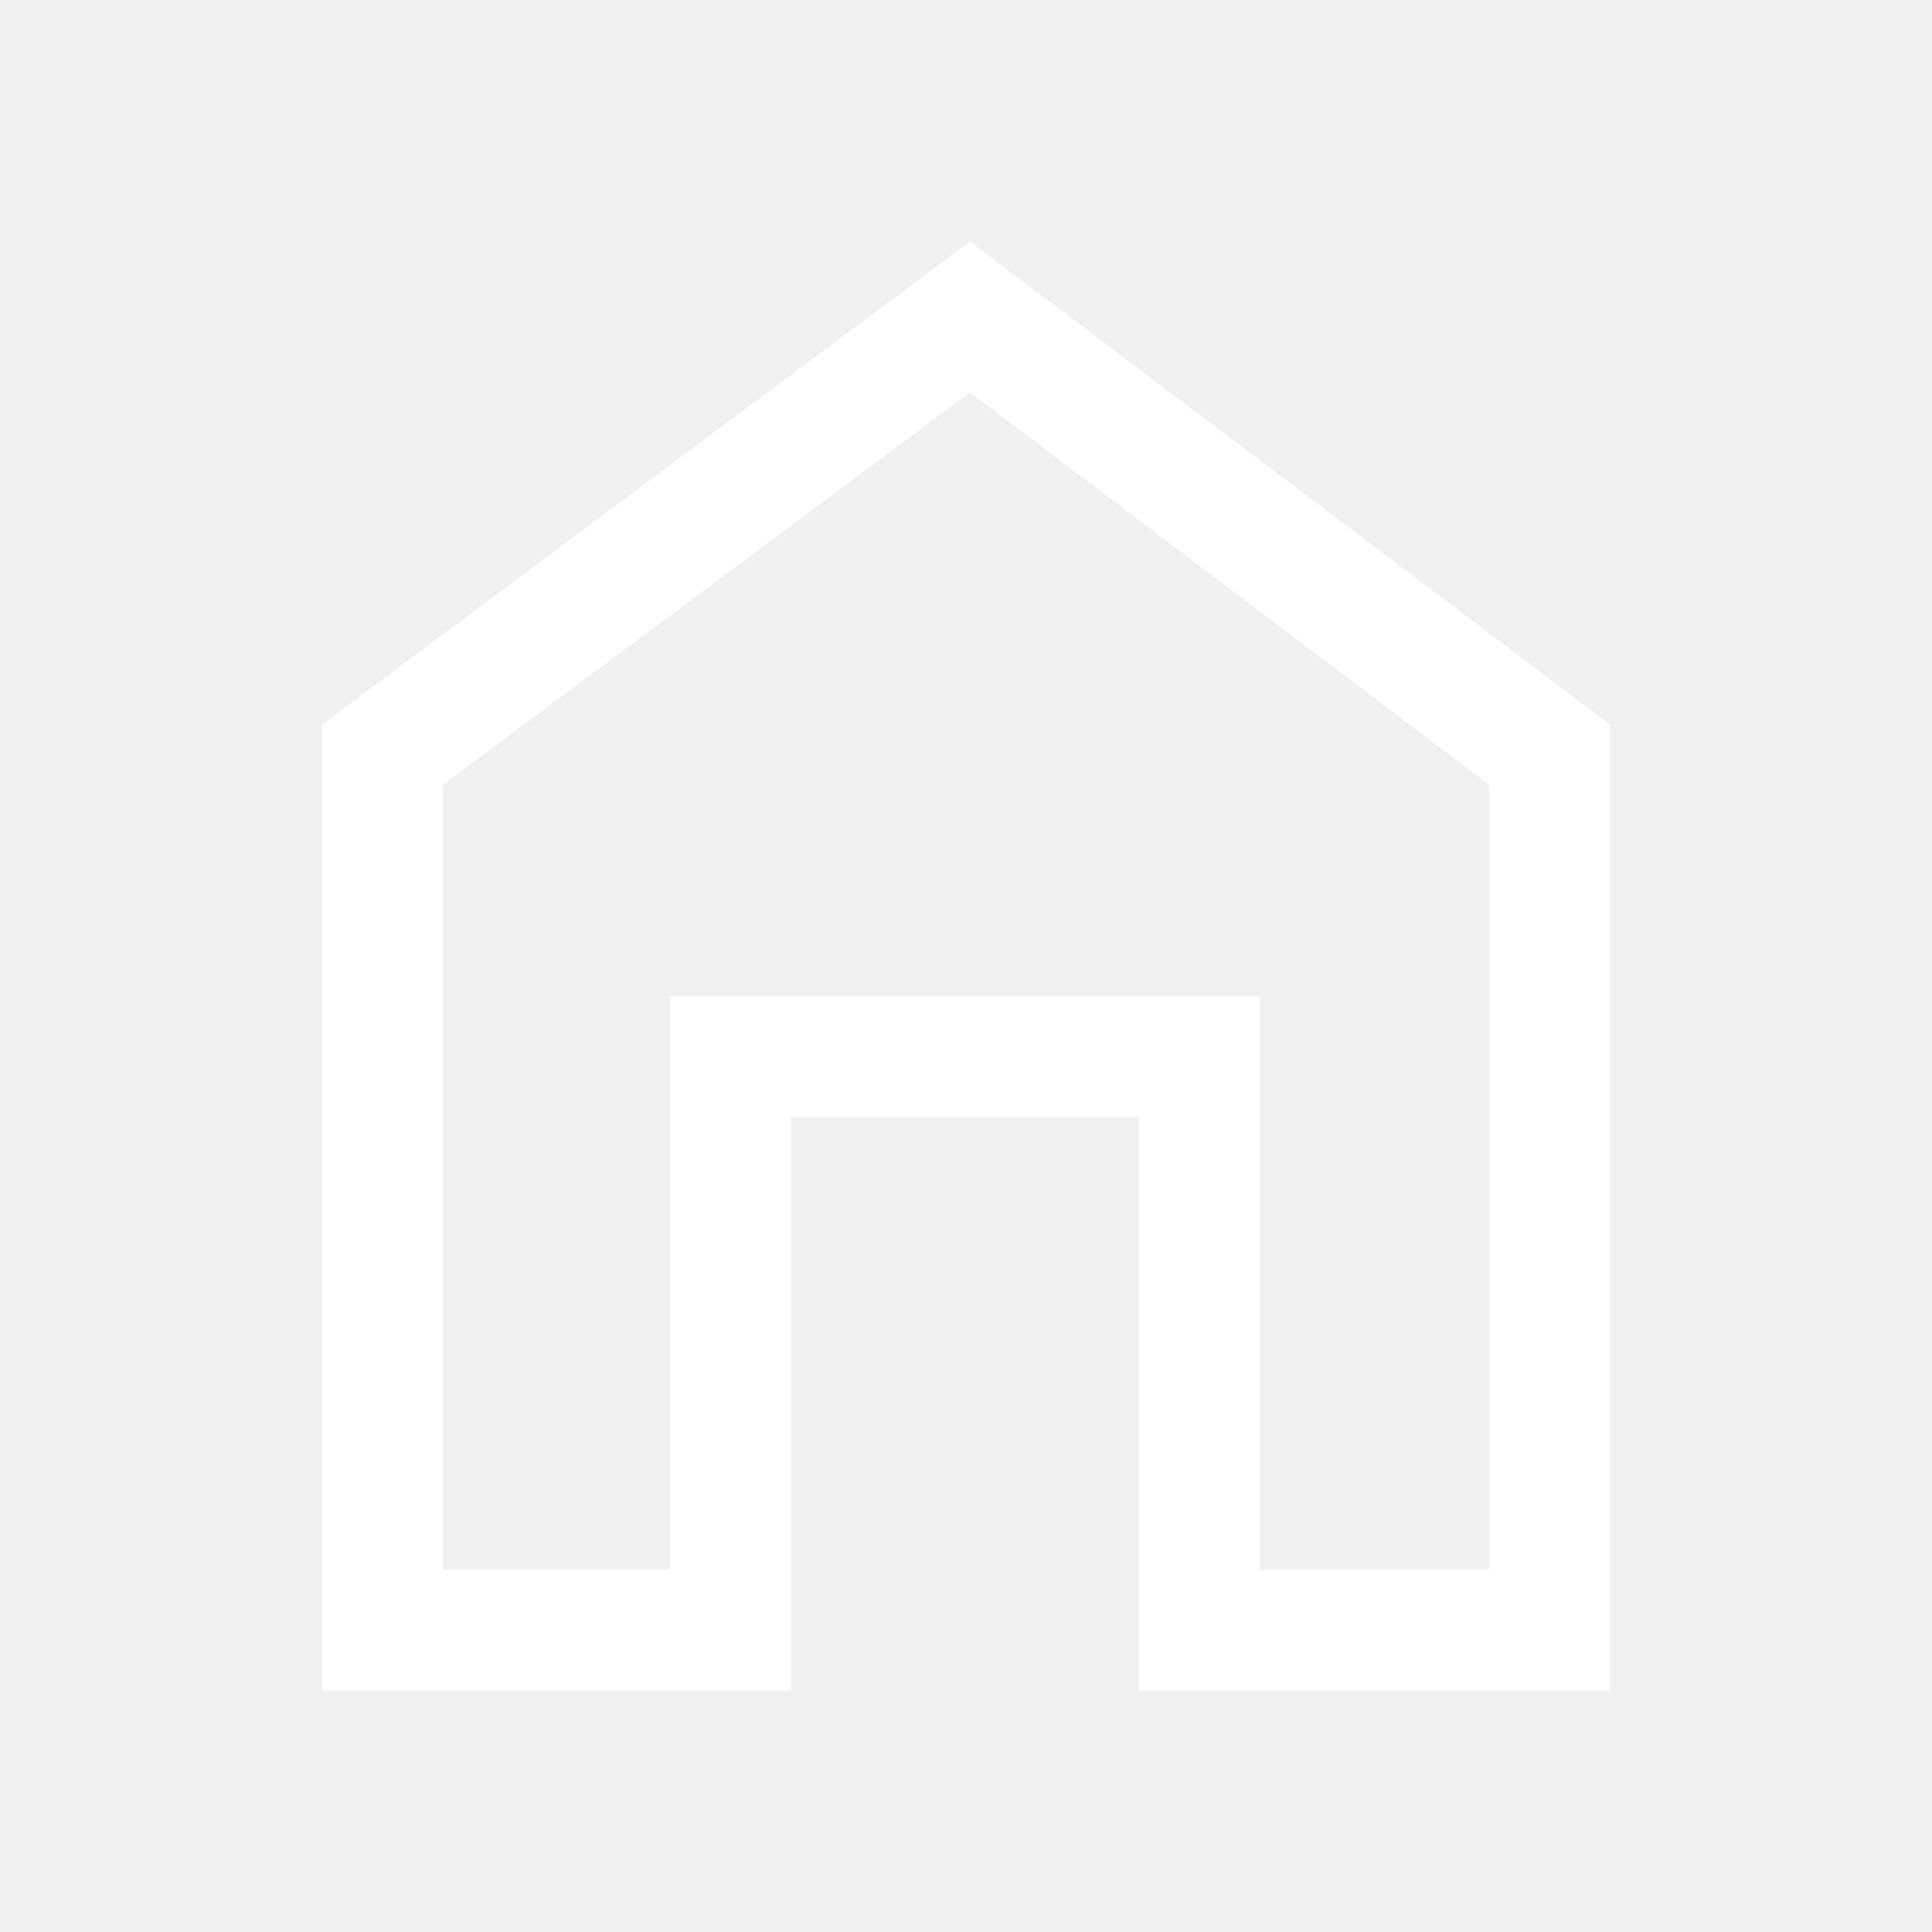
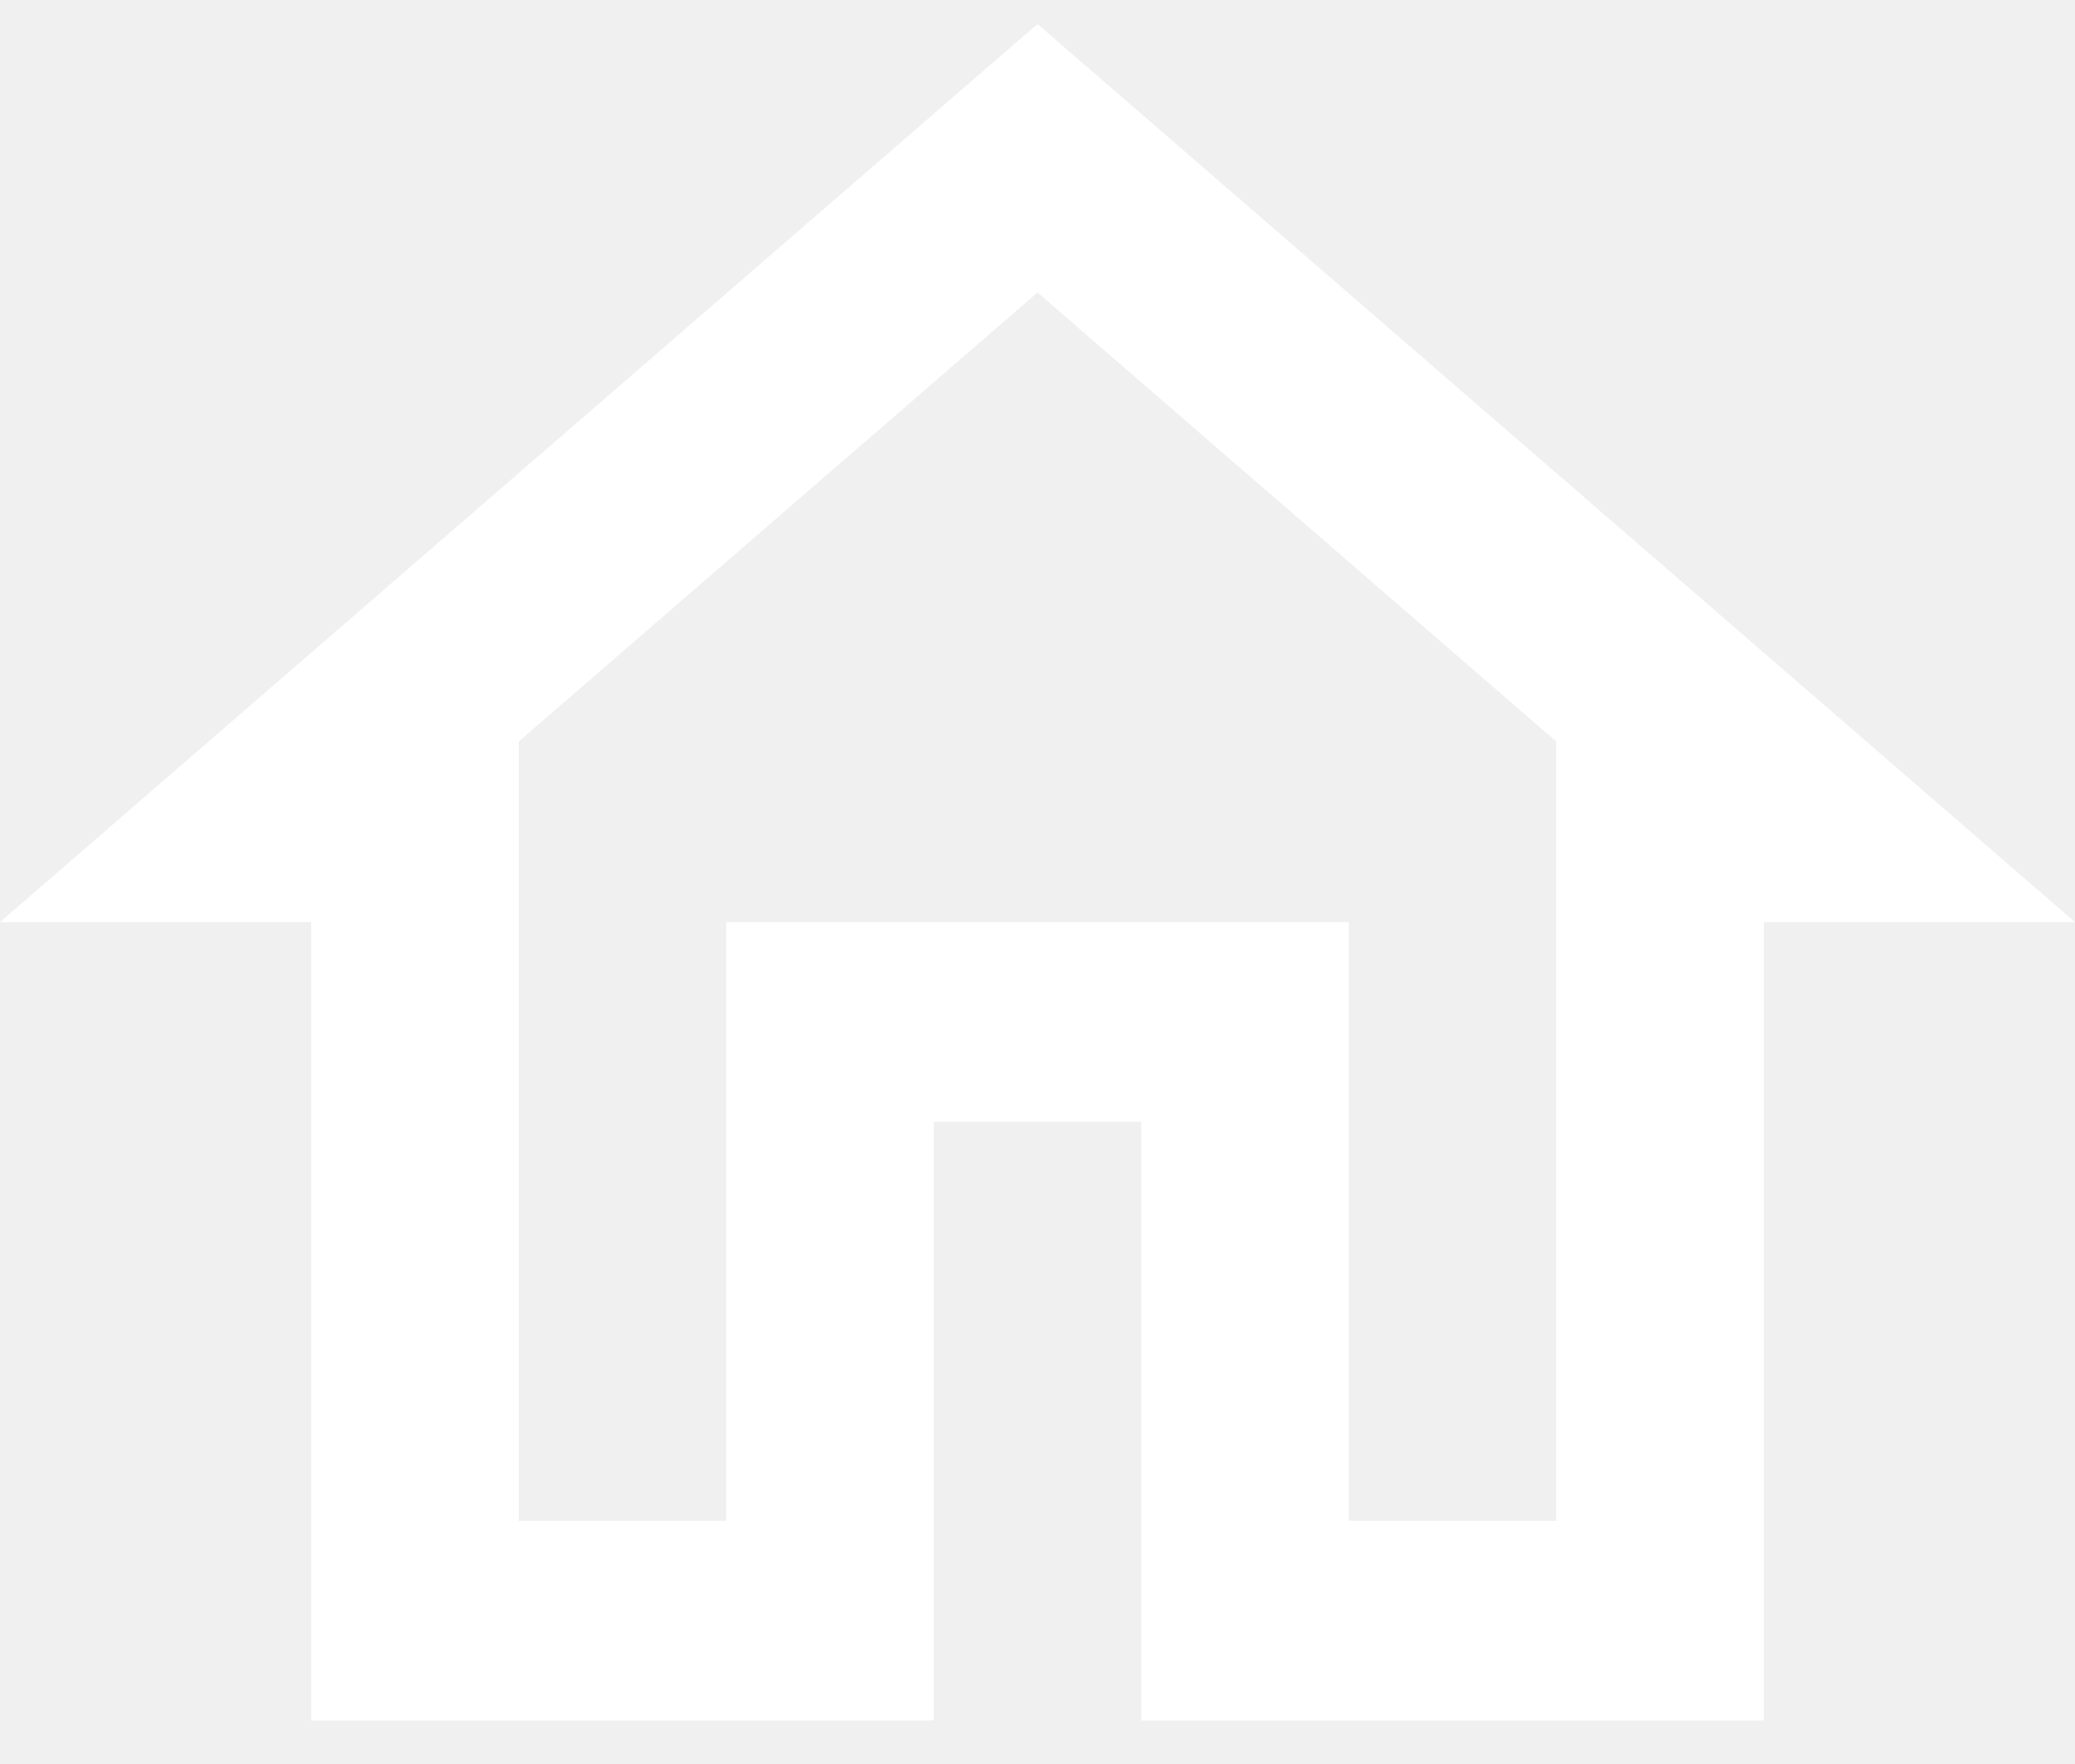
- <svg xmlns="http://www.w3.org/2000/svg" height="48" width="48">
-   <path d="M8 42V18L24.1 6L40 18V42H28.3V27.75H19.65V42ZM11 39H16.65V24.75H31.3V39H37V19.5L24.1 9.75L11 19.5ZM24 24.35Z" fill="white" />
+ <svg xmlns="http://www.w3.org/2000/svg" width="40" height="34" viewBox="0 0 40 34" fill="none">
+   <path d="M20 5.637L30 14.292V29.313H26V17.773H14V29.313H10V14.292L20 5.637ZM20 0.463L0 17.773H6V33.16H18V21.62H22V33.16H34V17.773H40L20 0.463Z" fill="white" />
</svg>
